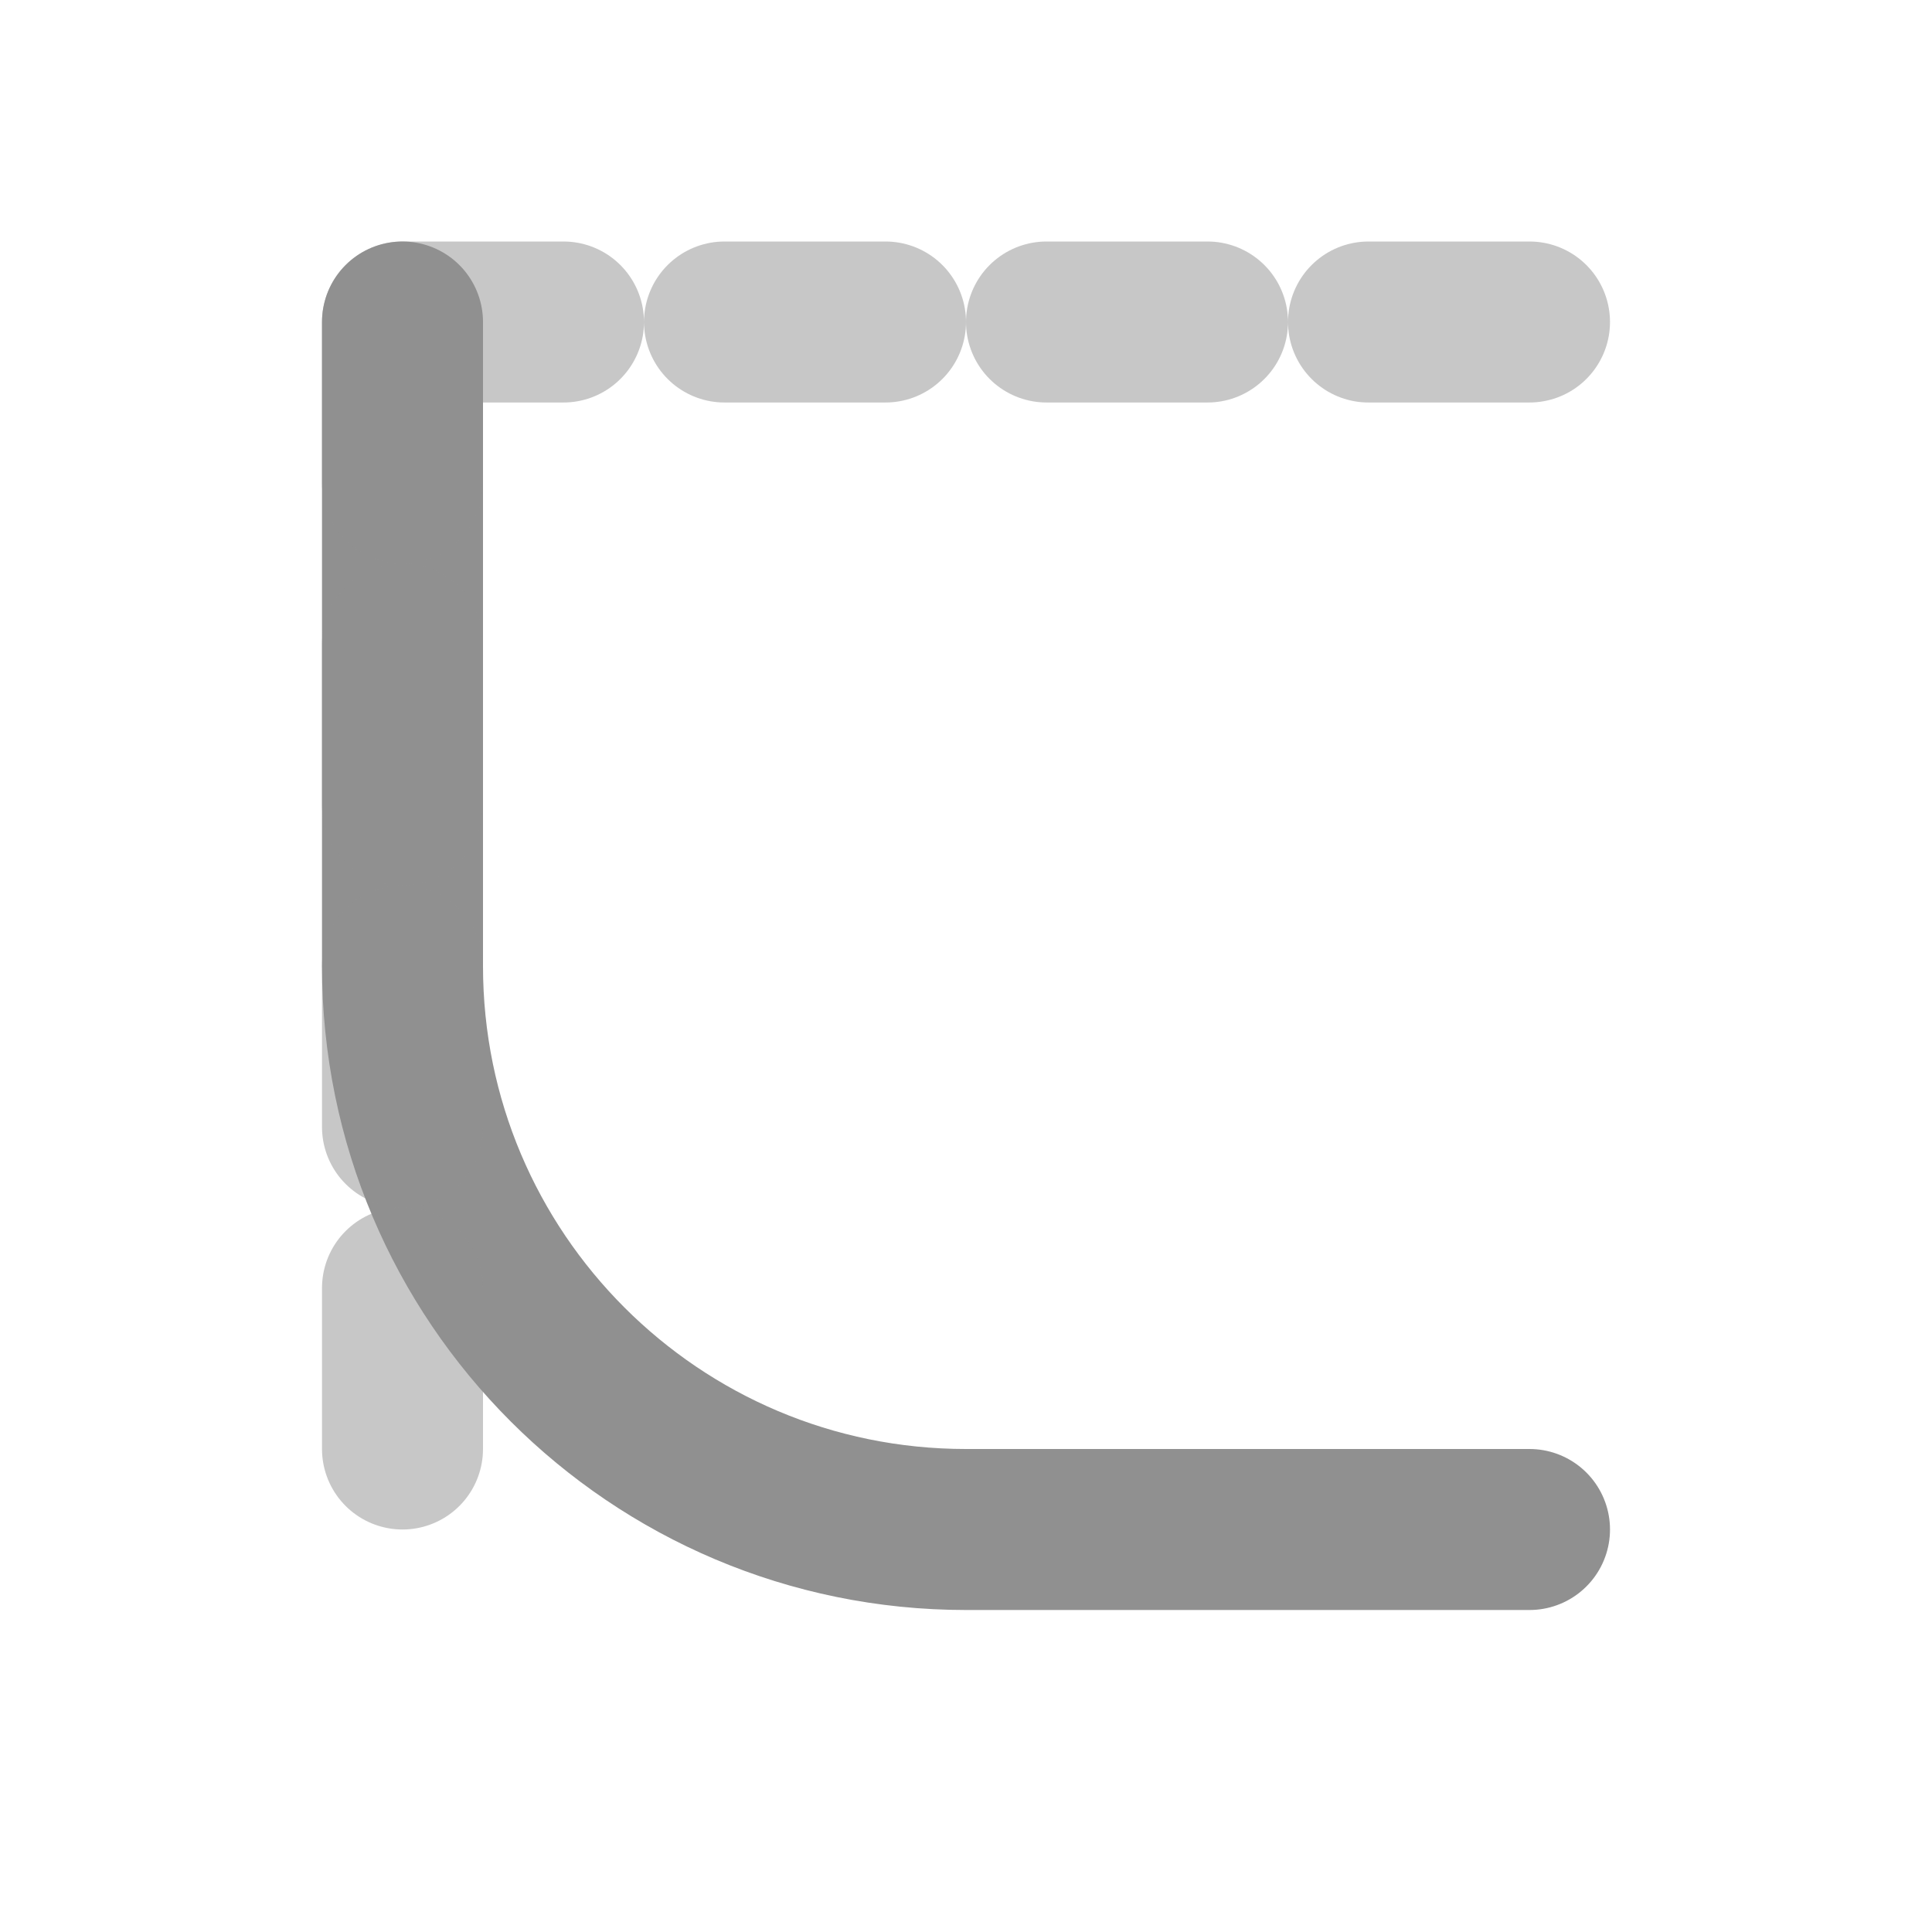
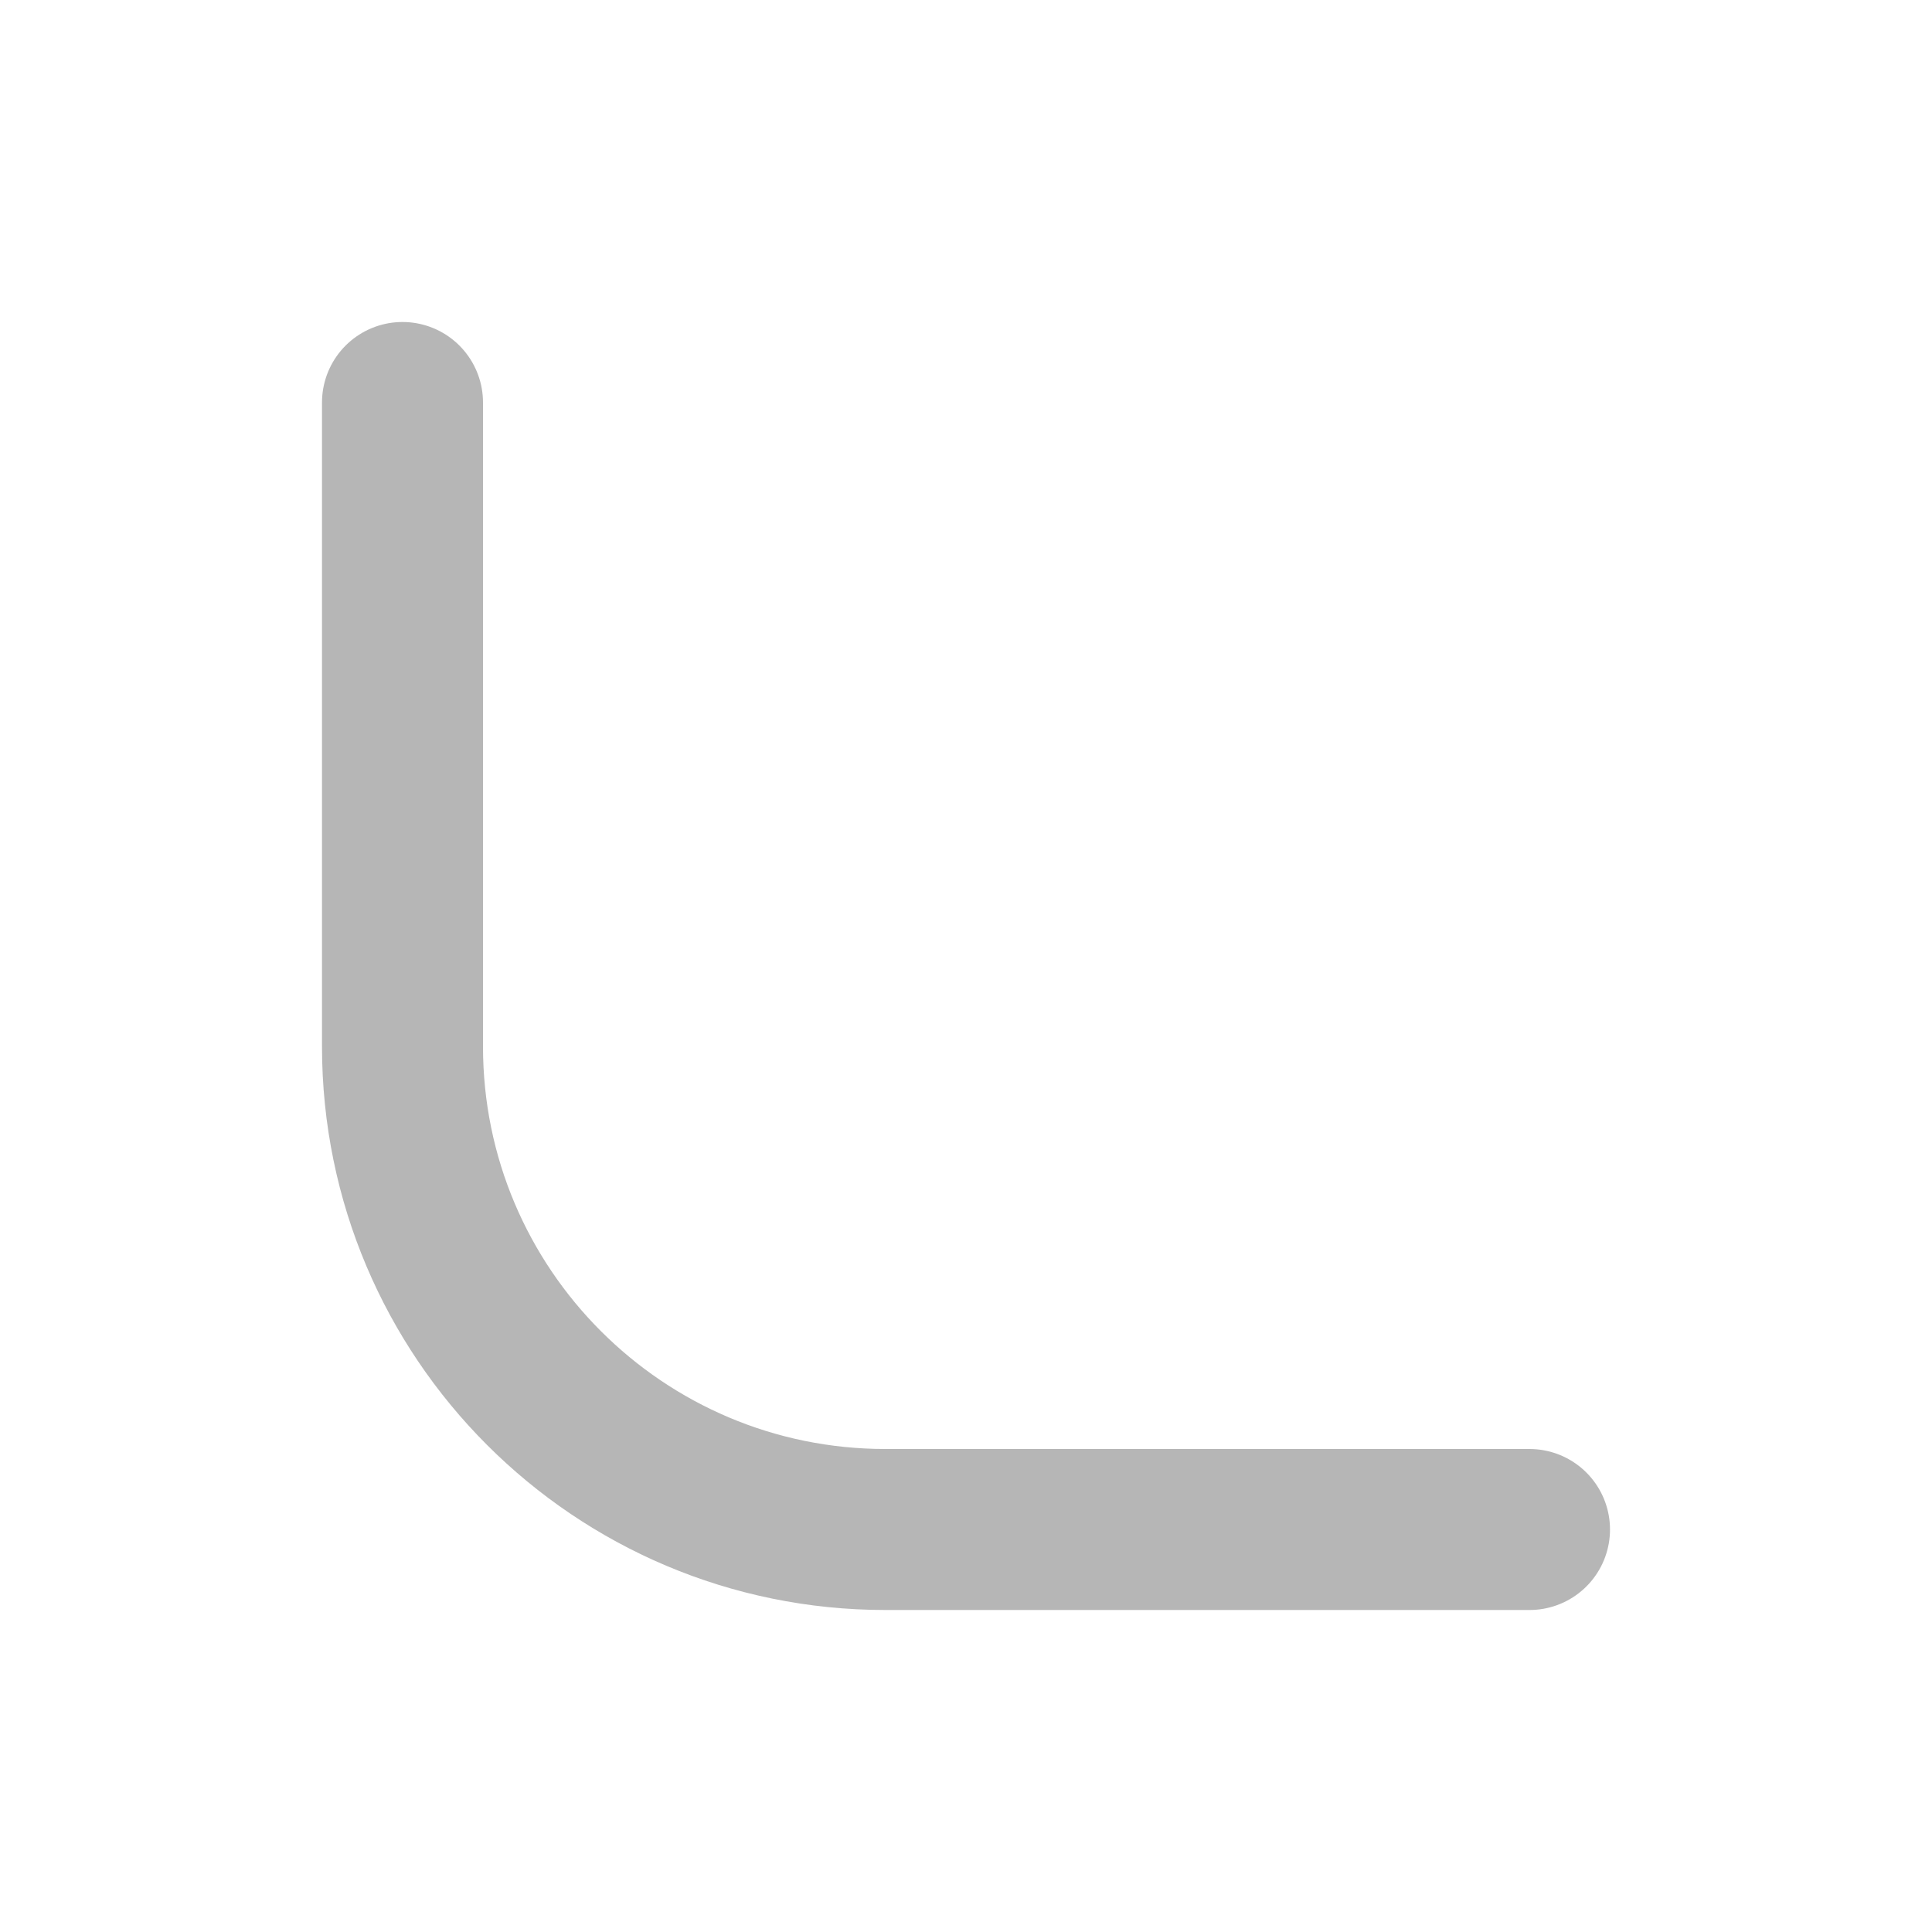
- <svg xmlns="http://www.w3.org/2000/svg" width="24" height="24" viewBox="0 0 24 24" fill="none" stroke="#909090" stroke-width="2" stroke-linecap="round" stroke-linejoin="round">
-   <path d="M5 4v8a7 7 0 0 0 7 7h7" />
-   <path d="M5 4h14M5 4v14" stroke-dasharray="2 2" opacity="0.5" />
+ <svg xmlns="http://www.w3.org/2000/svg" width="24" height="24" viewBox="0 0 24 24" fill="none" stroke="#b6b6b6" stroke-width="2" stroke-linecap="round" stroke-linejoin="round">
+   <path d="M5 5v8a6 6 0 0 0 6 6h8" />
</svg>
